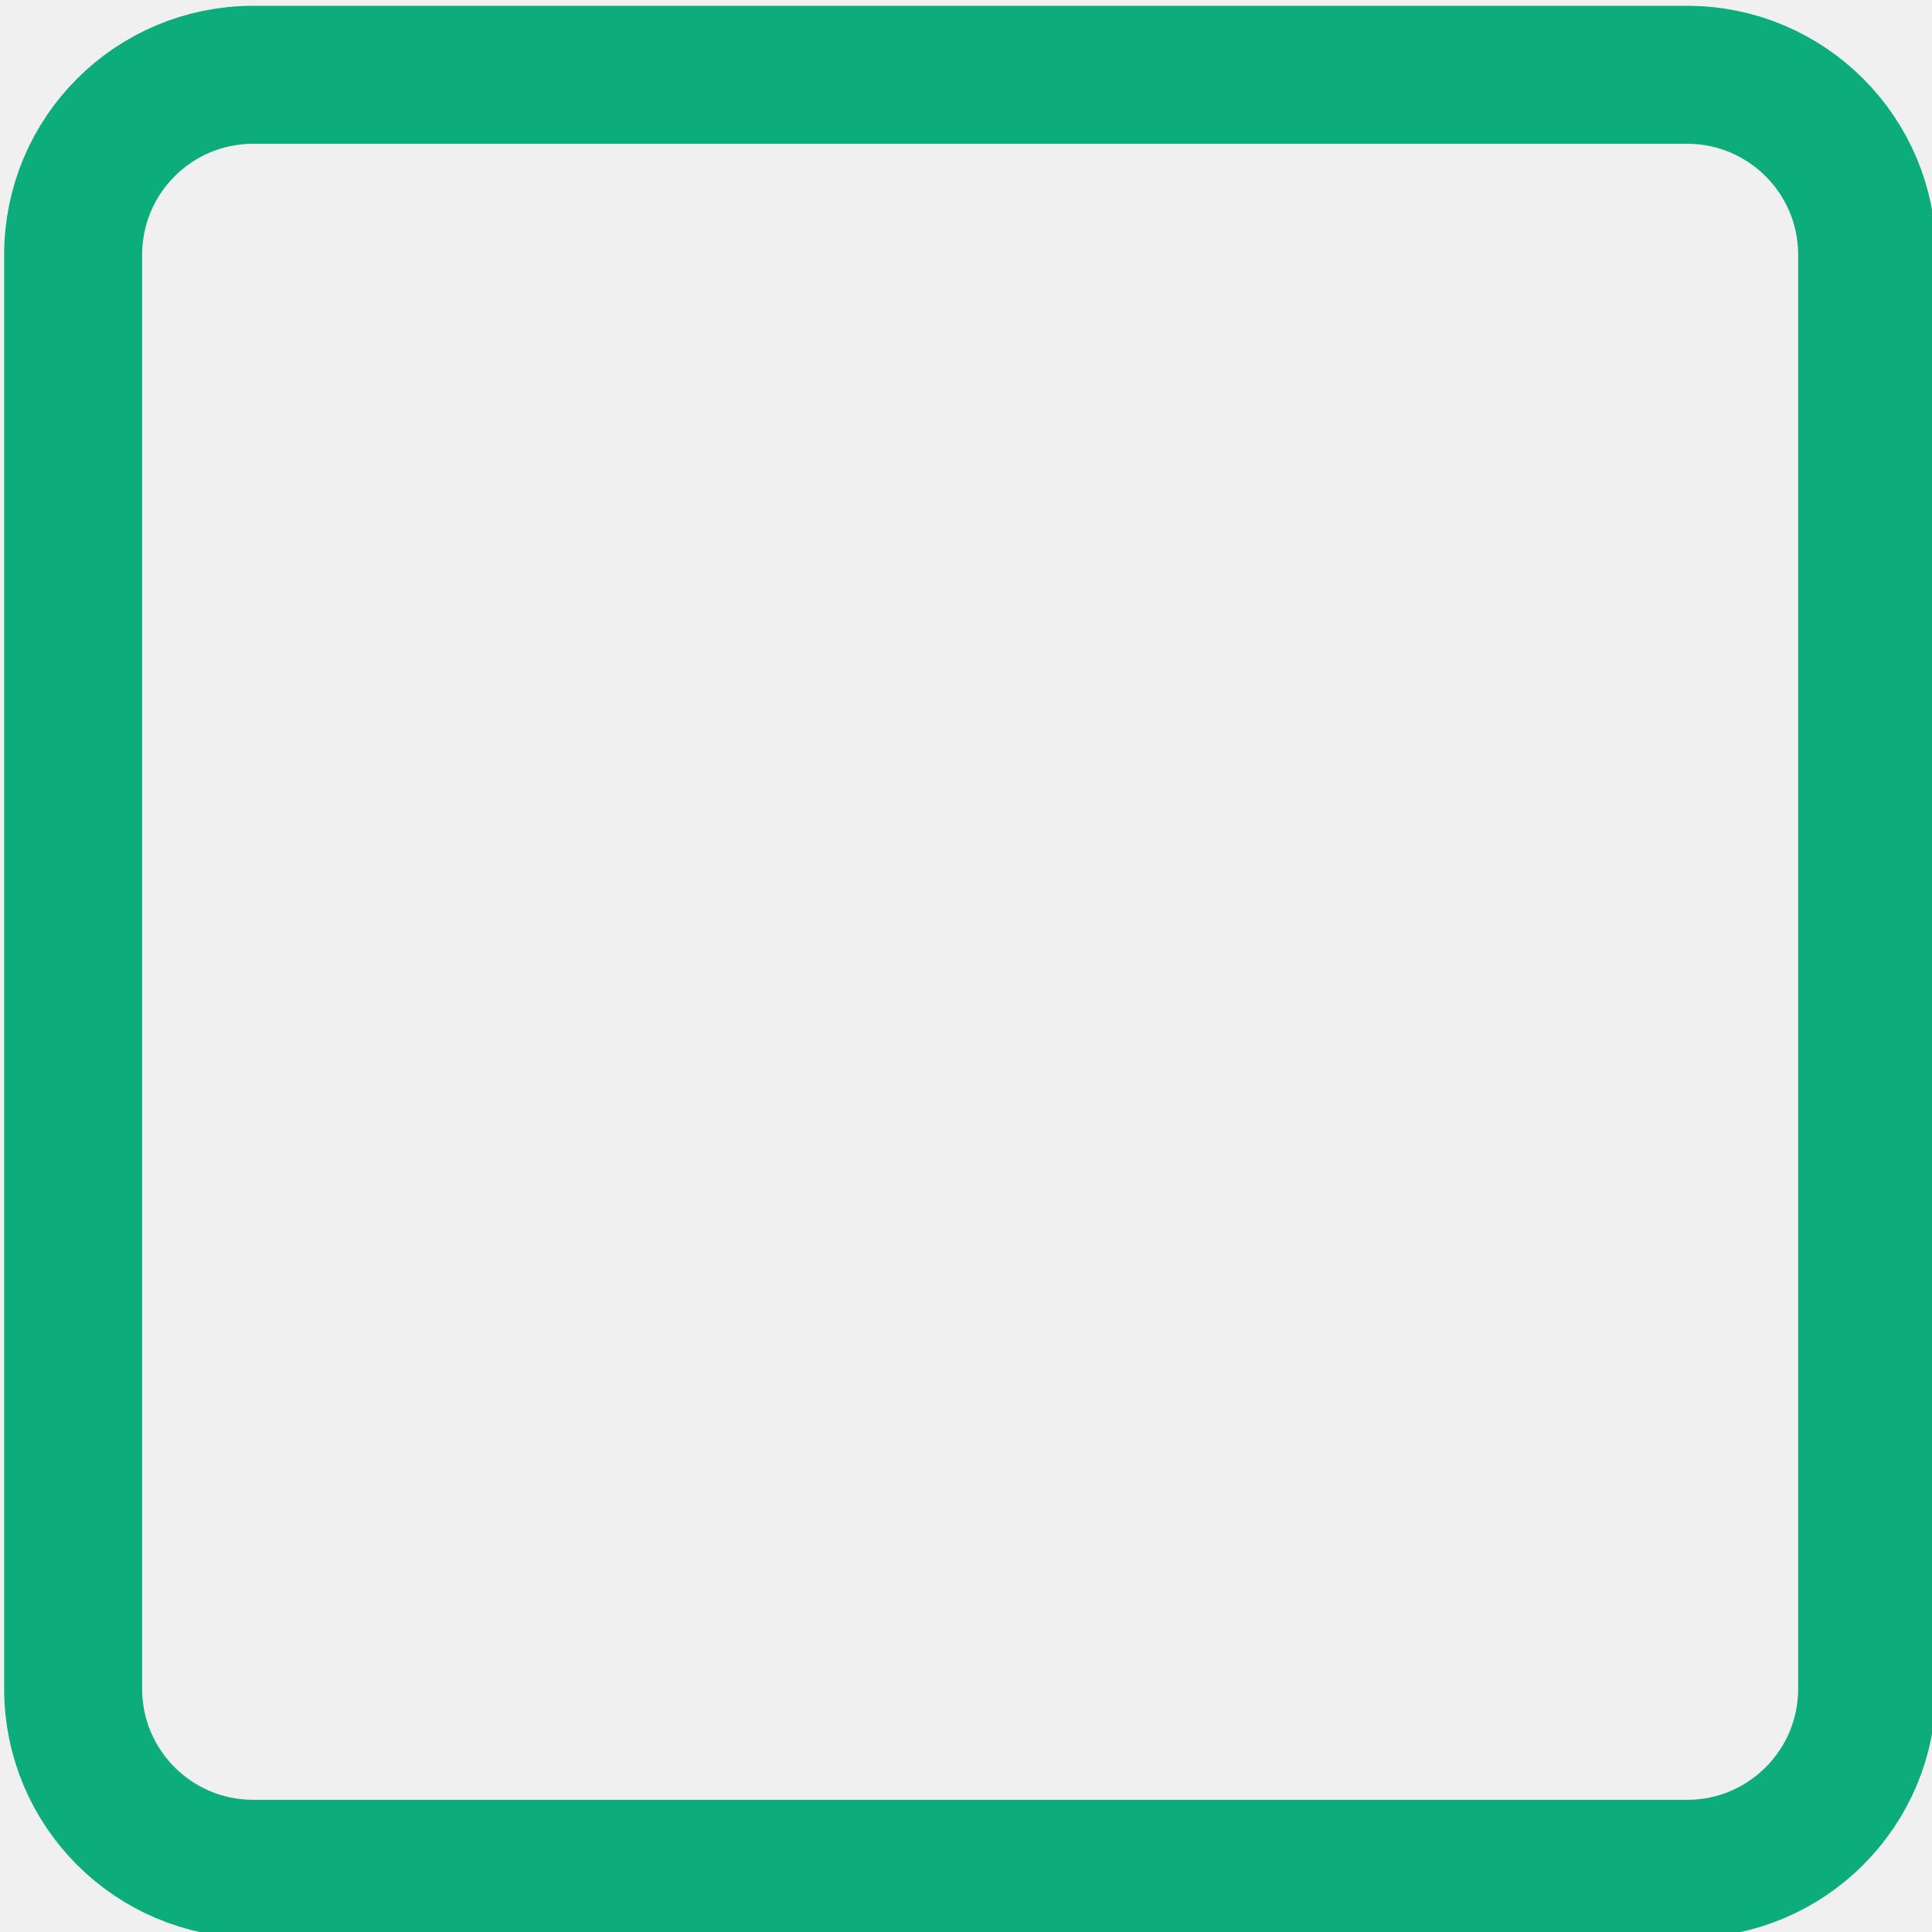
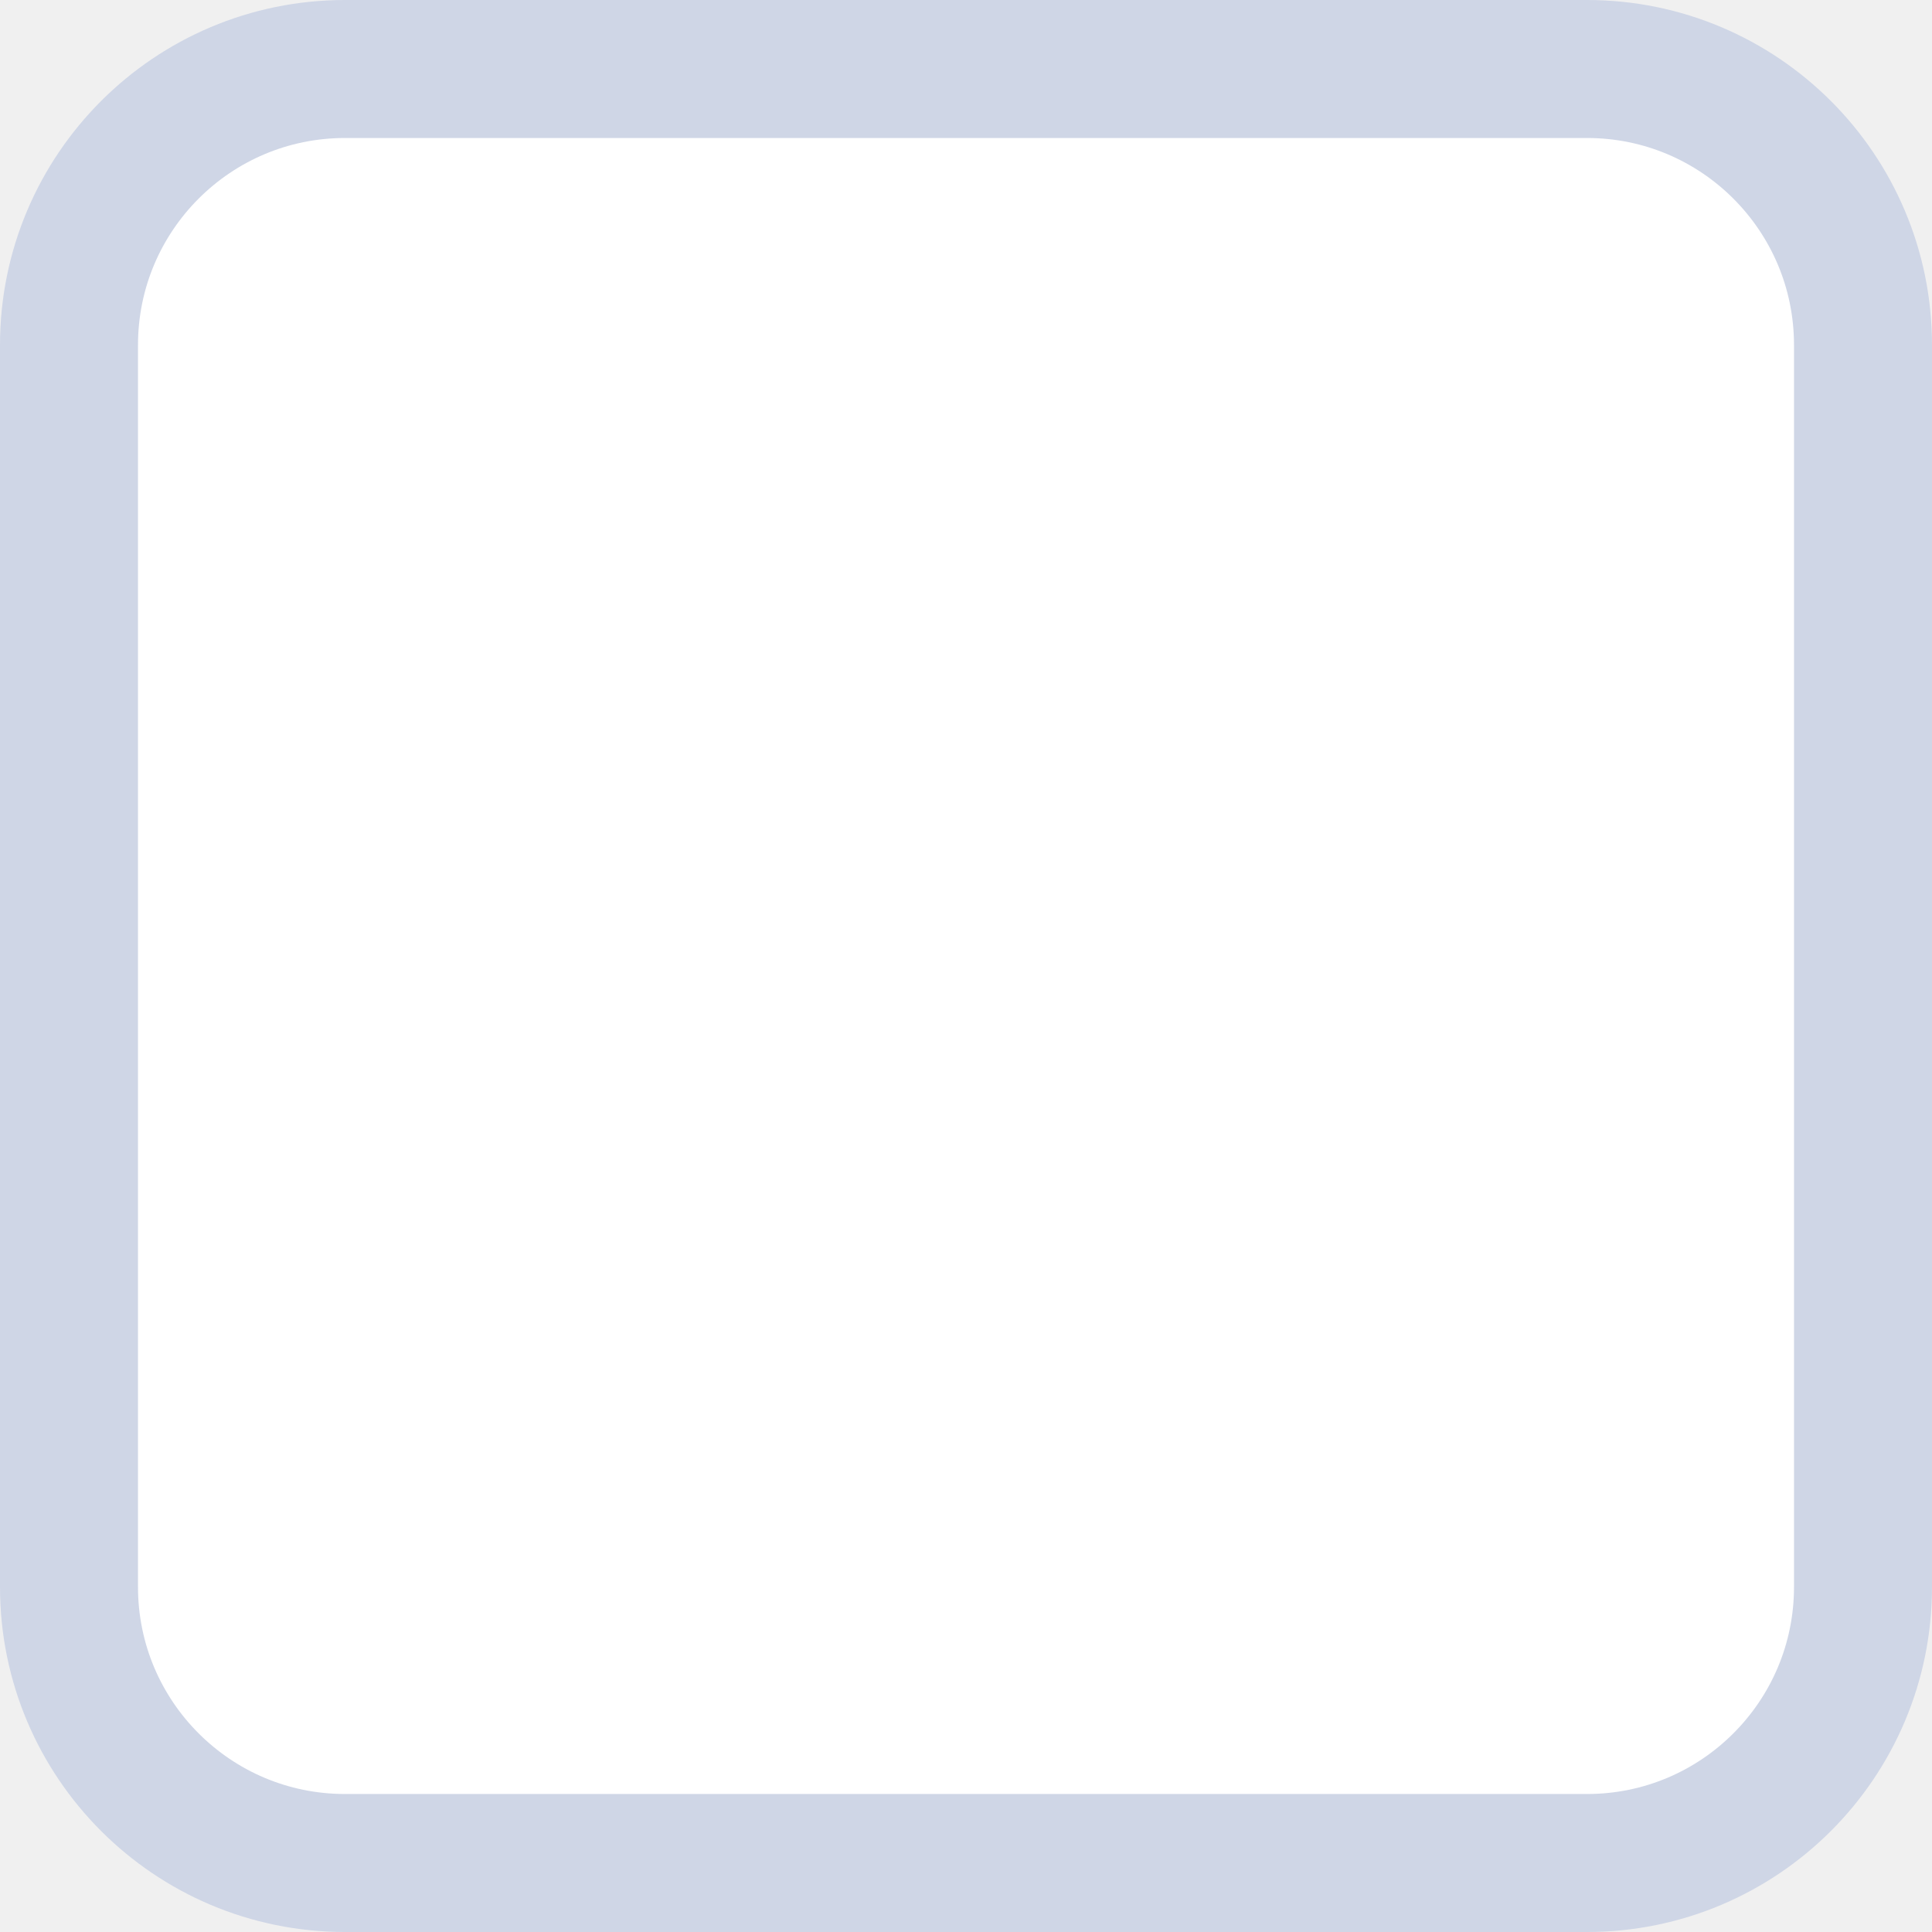
<svg xmlns="http://www.w3.org/2000/svg" xmlns:xlink="http://www.w3.org/1999/xlink" width="14" height="14" id="svg2" version="1.1">
  <defs id="defs4">
    <linearGradient y2="606.005" x2="364.415" y1="599.659" x1="364.415" gradientTransform="matrix(4.110198,0,0,0.7878788,-1007.071,-94.52885)" gradientUnits="userSpaceOnUse" id="linearGradient20512" xlink:href="#linearGradient16194-5-7-2-6" />
    <linearGradient id="linearGradient16194-5-7-2-6">
      <stop id="stop16196-0-5-9-7" offset="0" style="stop-color:#e5e5e5;stop-opacity:1" />
      <stop id="stop16198-0-0-3-0" offset="1" style="stop-color:#ffffff;stop-opacity:1" />
    </linearGradient>
    <linearGradient y2="608.789" x2="826.154" y1="598.507" x1="826.274" gradientTransform="matrix(1.471154,0,0,1.130435,-720.4087,-298.9491)" gradientUnits="userSpaceOnUse" id="linearGradient20514" xlink:href="#linearGradient15513-1-8-5-5-8" />
    <linearGradient id="linearGradient15513-1-8-5-5-8">
      <stop style="stop-color:#878787;stop-opacity:1" offset="0" id="stop15515-3-6-9-5-0" />
      <stop style="stop-color:#d4d4d4;stop-opacity:1" offset="1" id="stop15517-8-6-2-1-9" />
    </linearGradient>
  </defs>
  <g id="layer1" transform="translate(0,-1038.362)">
-     <rect style="color:#000000;fill:none;fill-opacity:1;fill-rule:nonzero;stroke:#0cad7a;stroke-width:1px;stroke-linecap:butt;stroke-linejoin:miter;stroke-miterlimit:4;stroke-opacity:1;stroke-dasharray:none;stroke-dashoffset:0;marker:none;visibility:visible;display:inline;overflow:visible;enable-background:accumulate" id="rect15525" width="13" height="13" x="0.53" y="1038.904" ry="1.304" />
+     <rect ry="2" style="color:#000000;display:inline;overflow:visible;visibility:visible;opacity:1;fill:#ffffff;fill-opacity:1;stroke:#cfd6e6;stroke-width:1;stroke-linecap:butt;stroke-linejoin:round;stroke-miterlimit:4;stroke-dasharray:none;stroke-dashoffset:0;stroke-opacity:1;marker:none;enable-background:accumulate" id="rect5147-9-1-5-7-6-3" width="13" height="13" x="0.5" y="1038.862" rx="2" />
  </g>
</svg>
